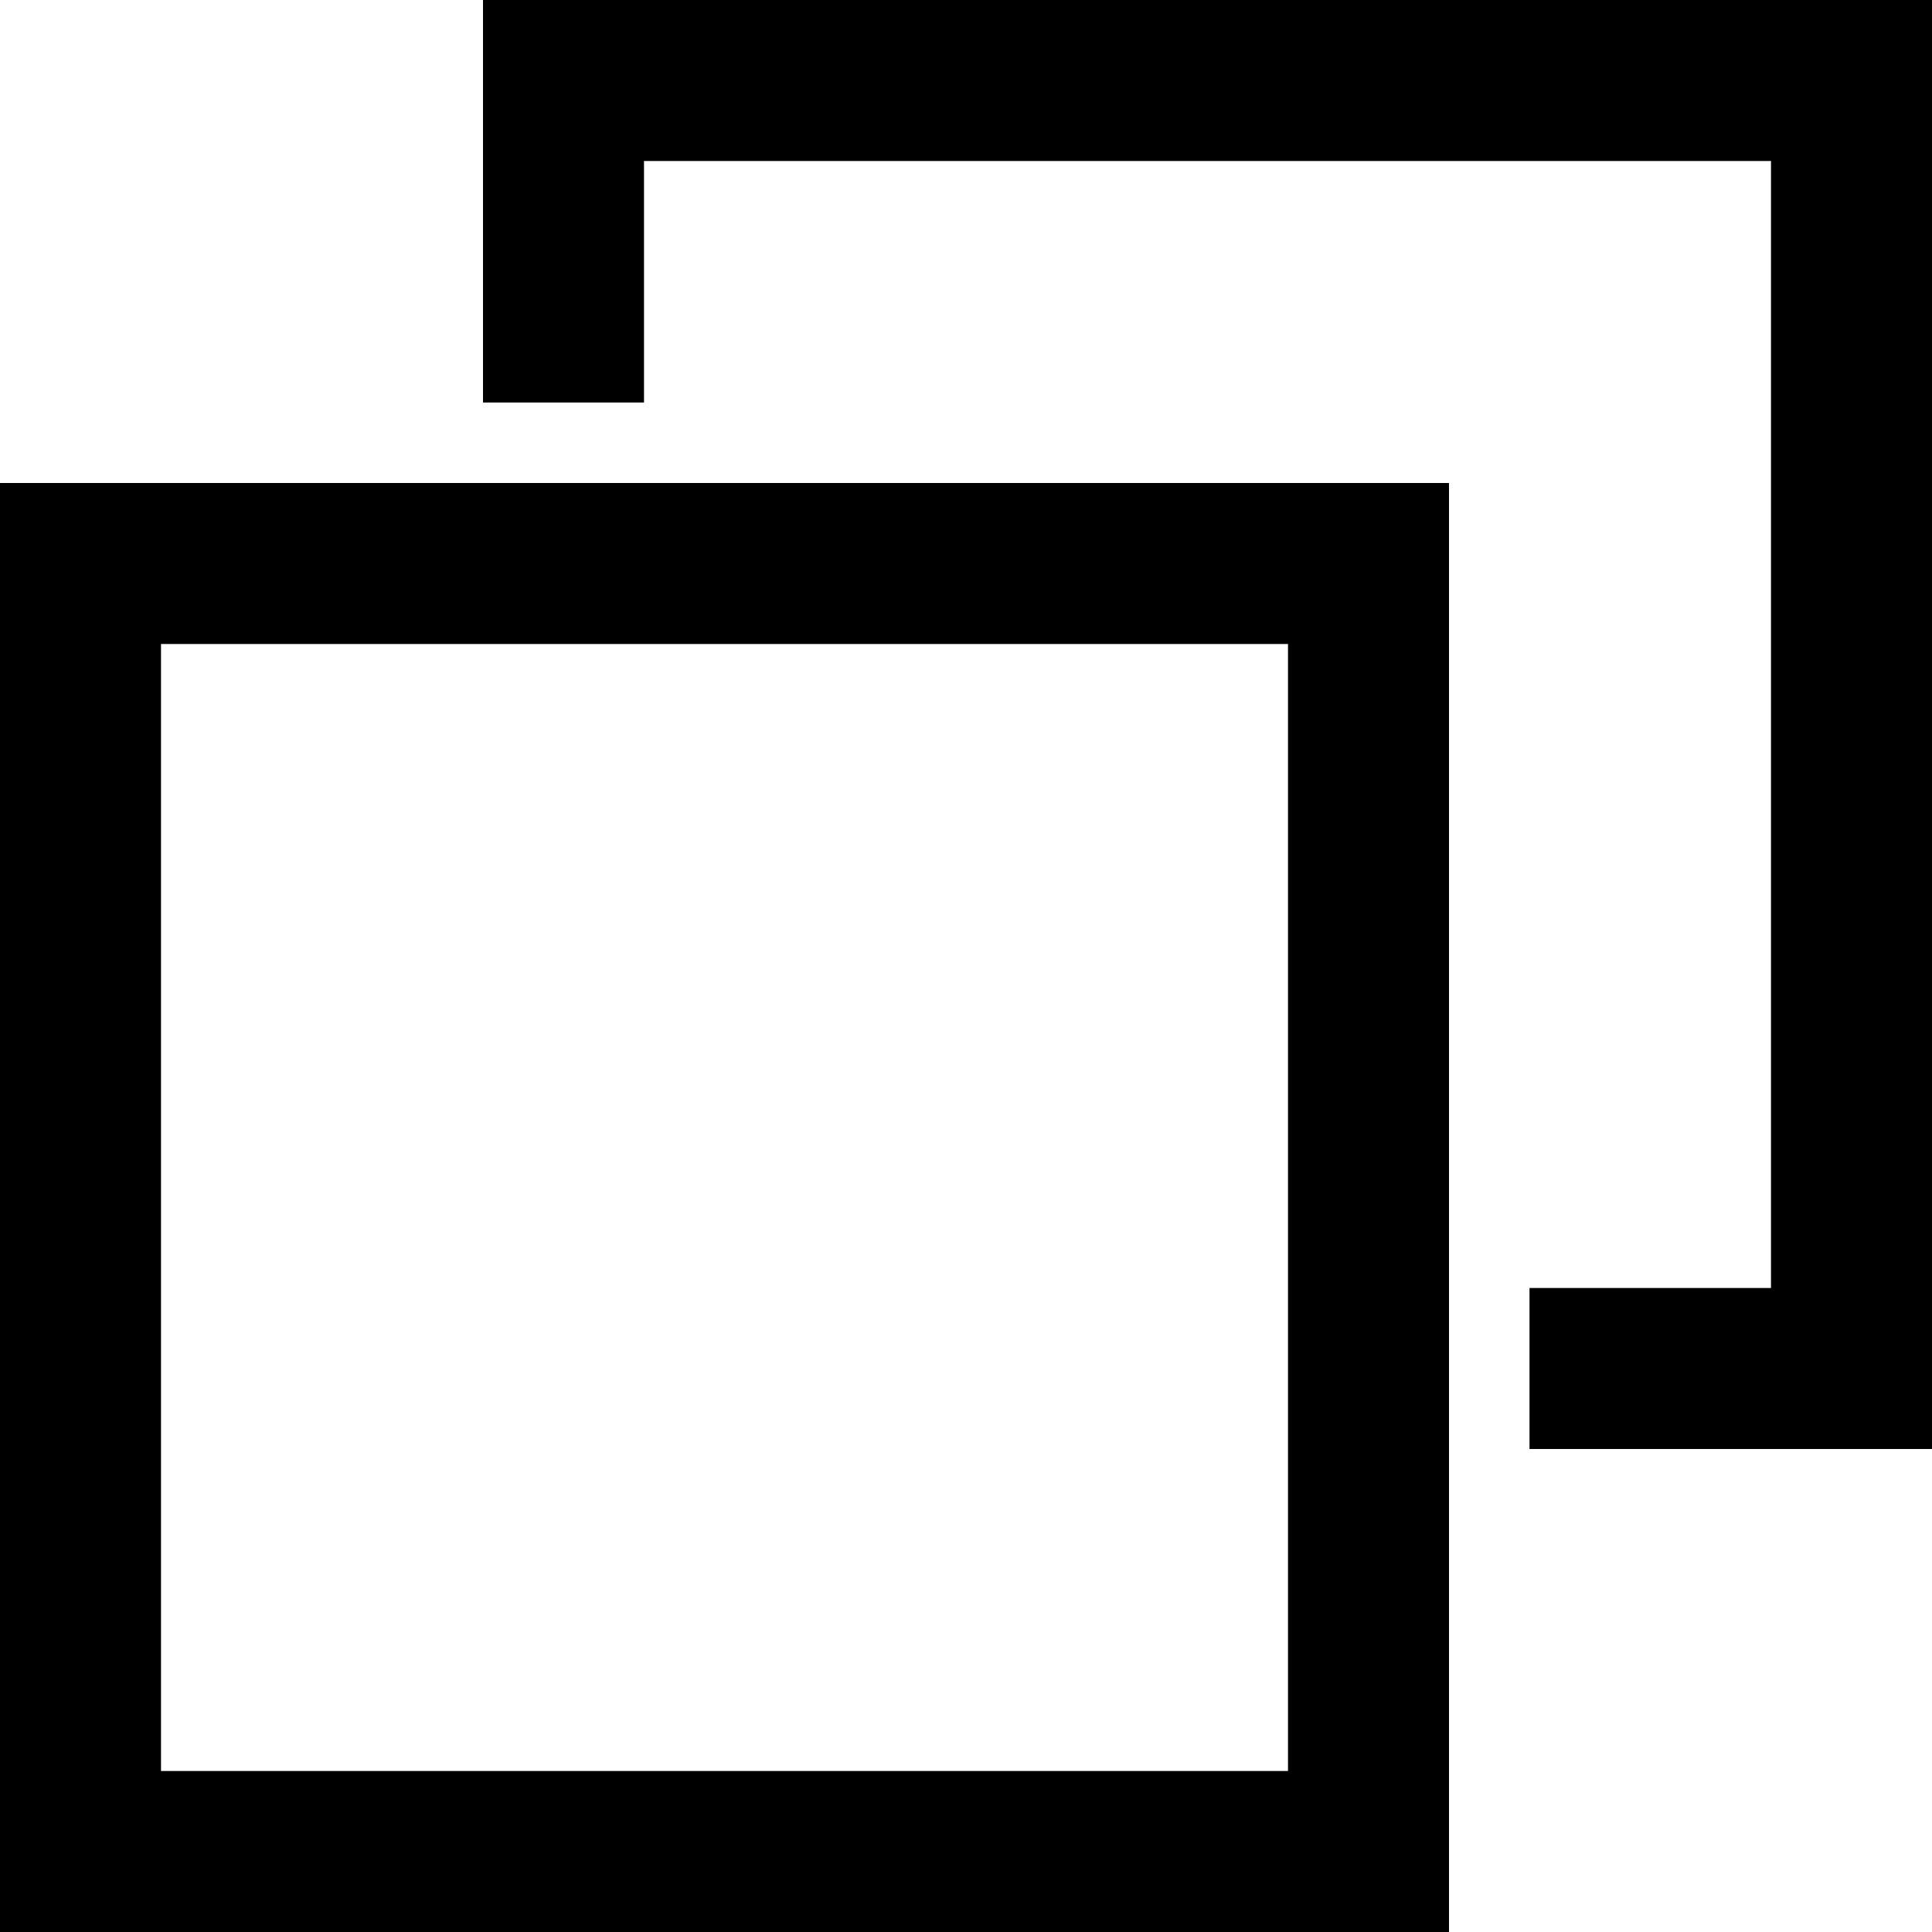
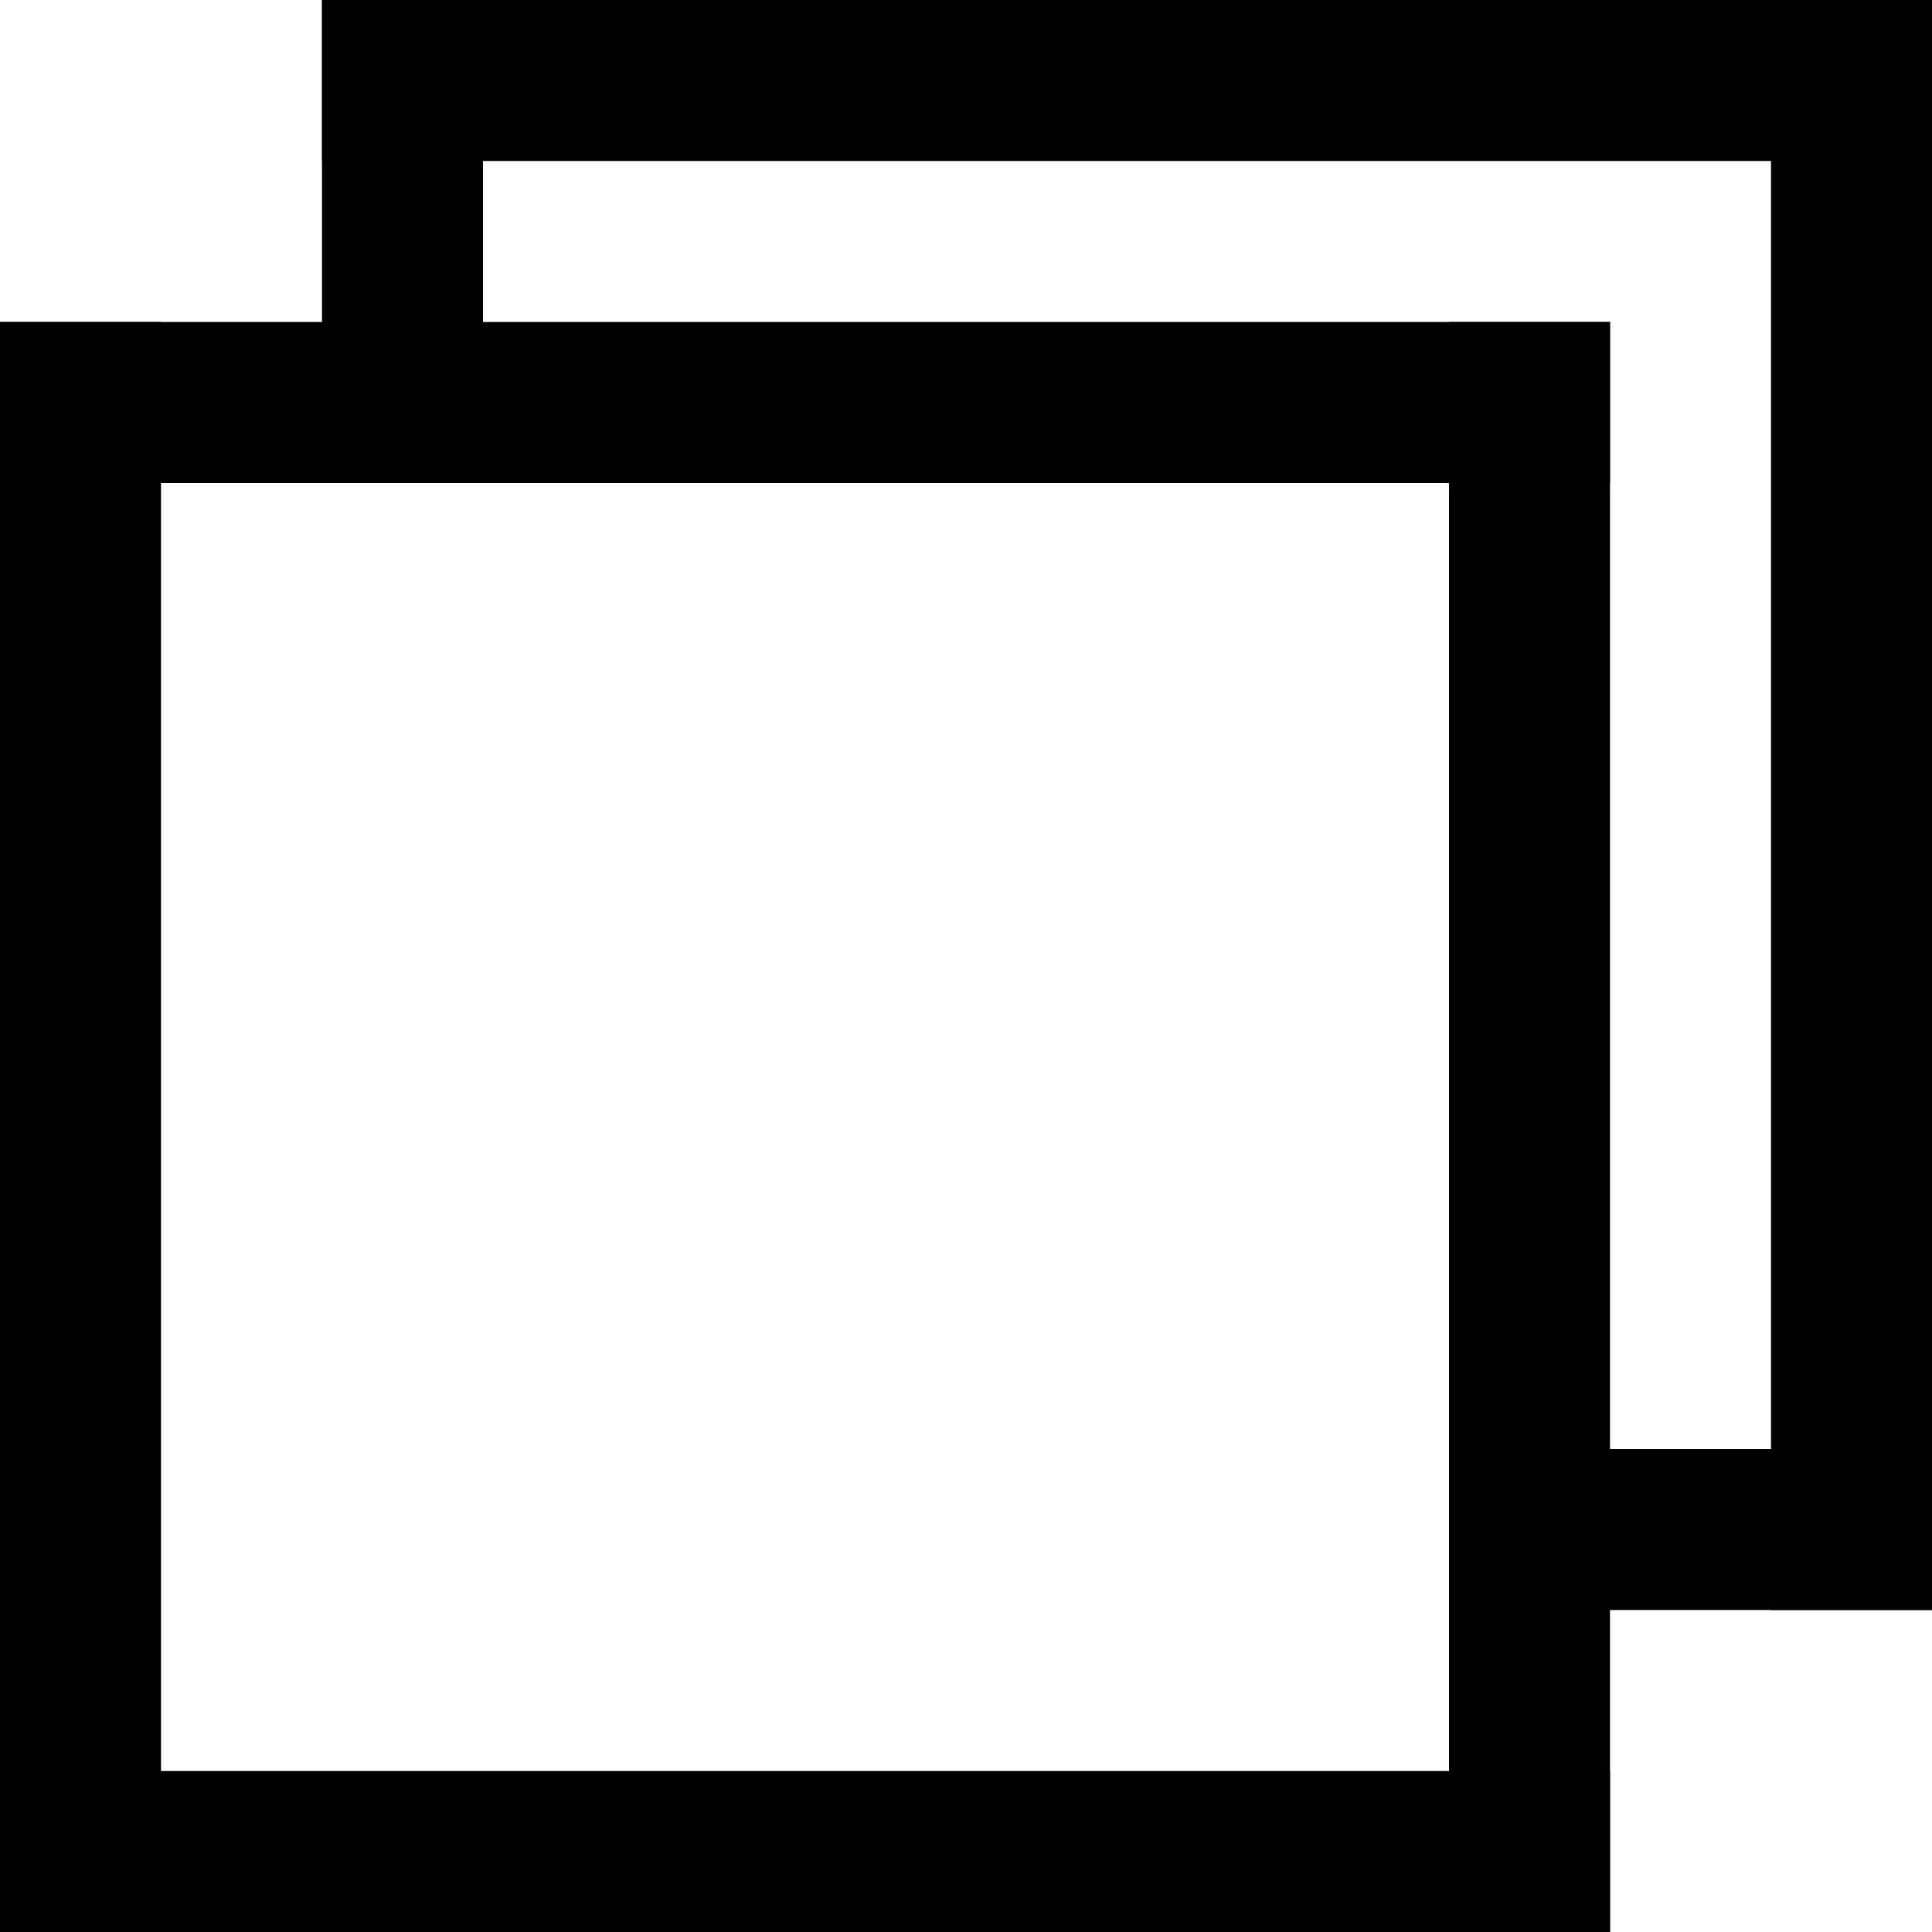
<svg xmlns="http://www.w3.org/2000/svg" width="100%" height="100%" viewBox="0 0 48 48" version="1.1">
  <defs />
  <g id="Page-1" stroke="none" stroke-width="1" fill="none" fill-rule="evenodd" stroke-linecap="square">
    <g id="Group-2" stroke="#000000" stroke-width="4">
-       <path d="M2,46 L2,14" id="Line" />
-       <path d="M34,46 L34,14" id="Line" />
-       <path d="M18,30 L18,-2" id="Line" transform="translate(18, 14) rotate(90) translate(-18, -14) " />
-       <path d="M18,62 L18,30" id="Line" transform="translate(18, 46) rotate(90) translate(-18, -46) " />
-       <path d="M14,8 L14,2" id="Line" />
-       <path d="M46,34 L46,2" id="Line" />
-       <path d="M30,18 L30,-14" id="Line" transform="translate(30, 2) rotate(90) translate(-30, -2) " />
-       <path d="M43,37 L43,31" id="Line" transform="translate(43, 34) rotate(90) translate(-43, -34) " />
+       <path d="M2,46 L2,10" id="Line" />
+       <path d="M38,46 L38,10" id="Line" />
+       <path d="M19.5,28.5 L19.5,-7.5" id="Line" transform="translate(20, 10.5) rotate(90) translate(-20, -10.5) " />
+       <path d="M20,64 L20,28" id="Line" transform="translate(20, 46) rotate(90) translate(-20, -46) " />
+       <path d="M10,10 L10,2" id="Line" />
+       <path d="M46,38 L46,2" id="Line" />
+       <path d="M27.5,20.5 L27.5,-15.5" id="Line" transform="translate(28, 2.5) rotate(90) translate(-28, -2.5) " />
+       <path d="M42,42 L42,34" id="Line" transform="translate(42, 38) rotate(90) translate(-42, -38) " />
    </g>
  </g>
</svg>
